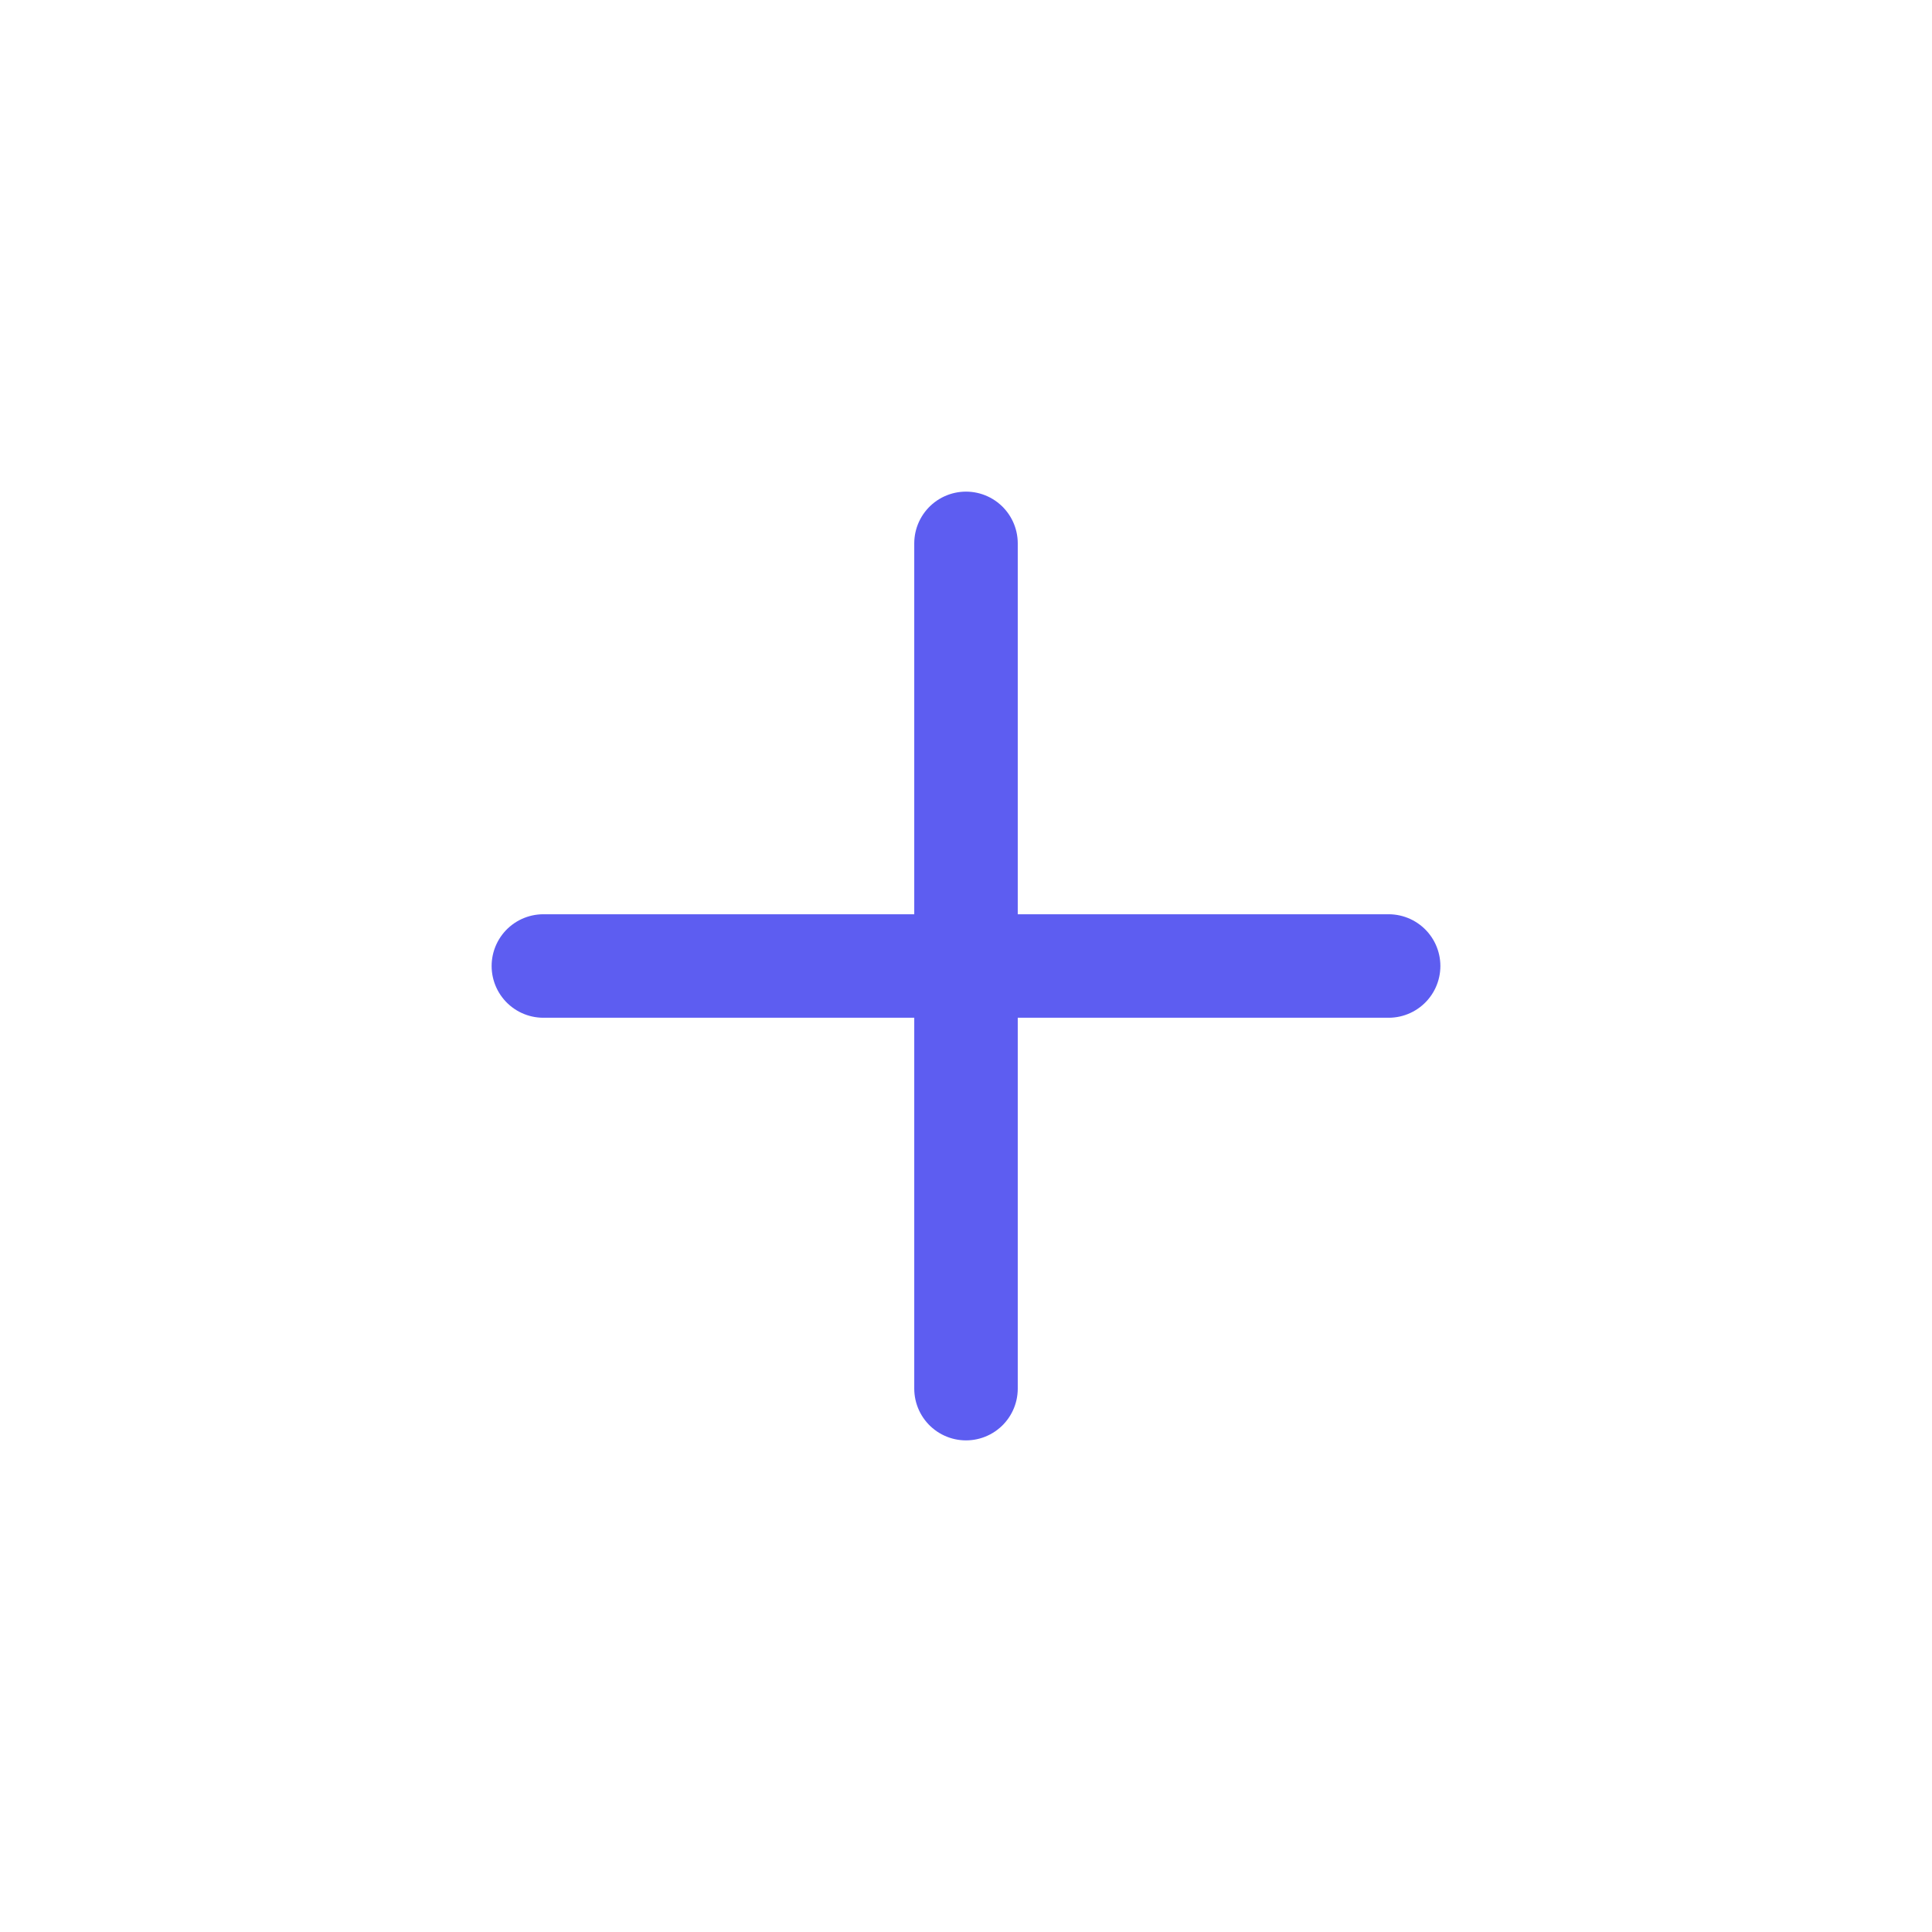
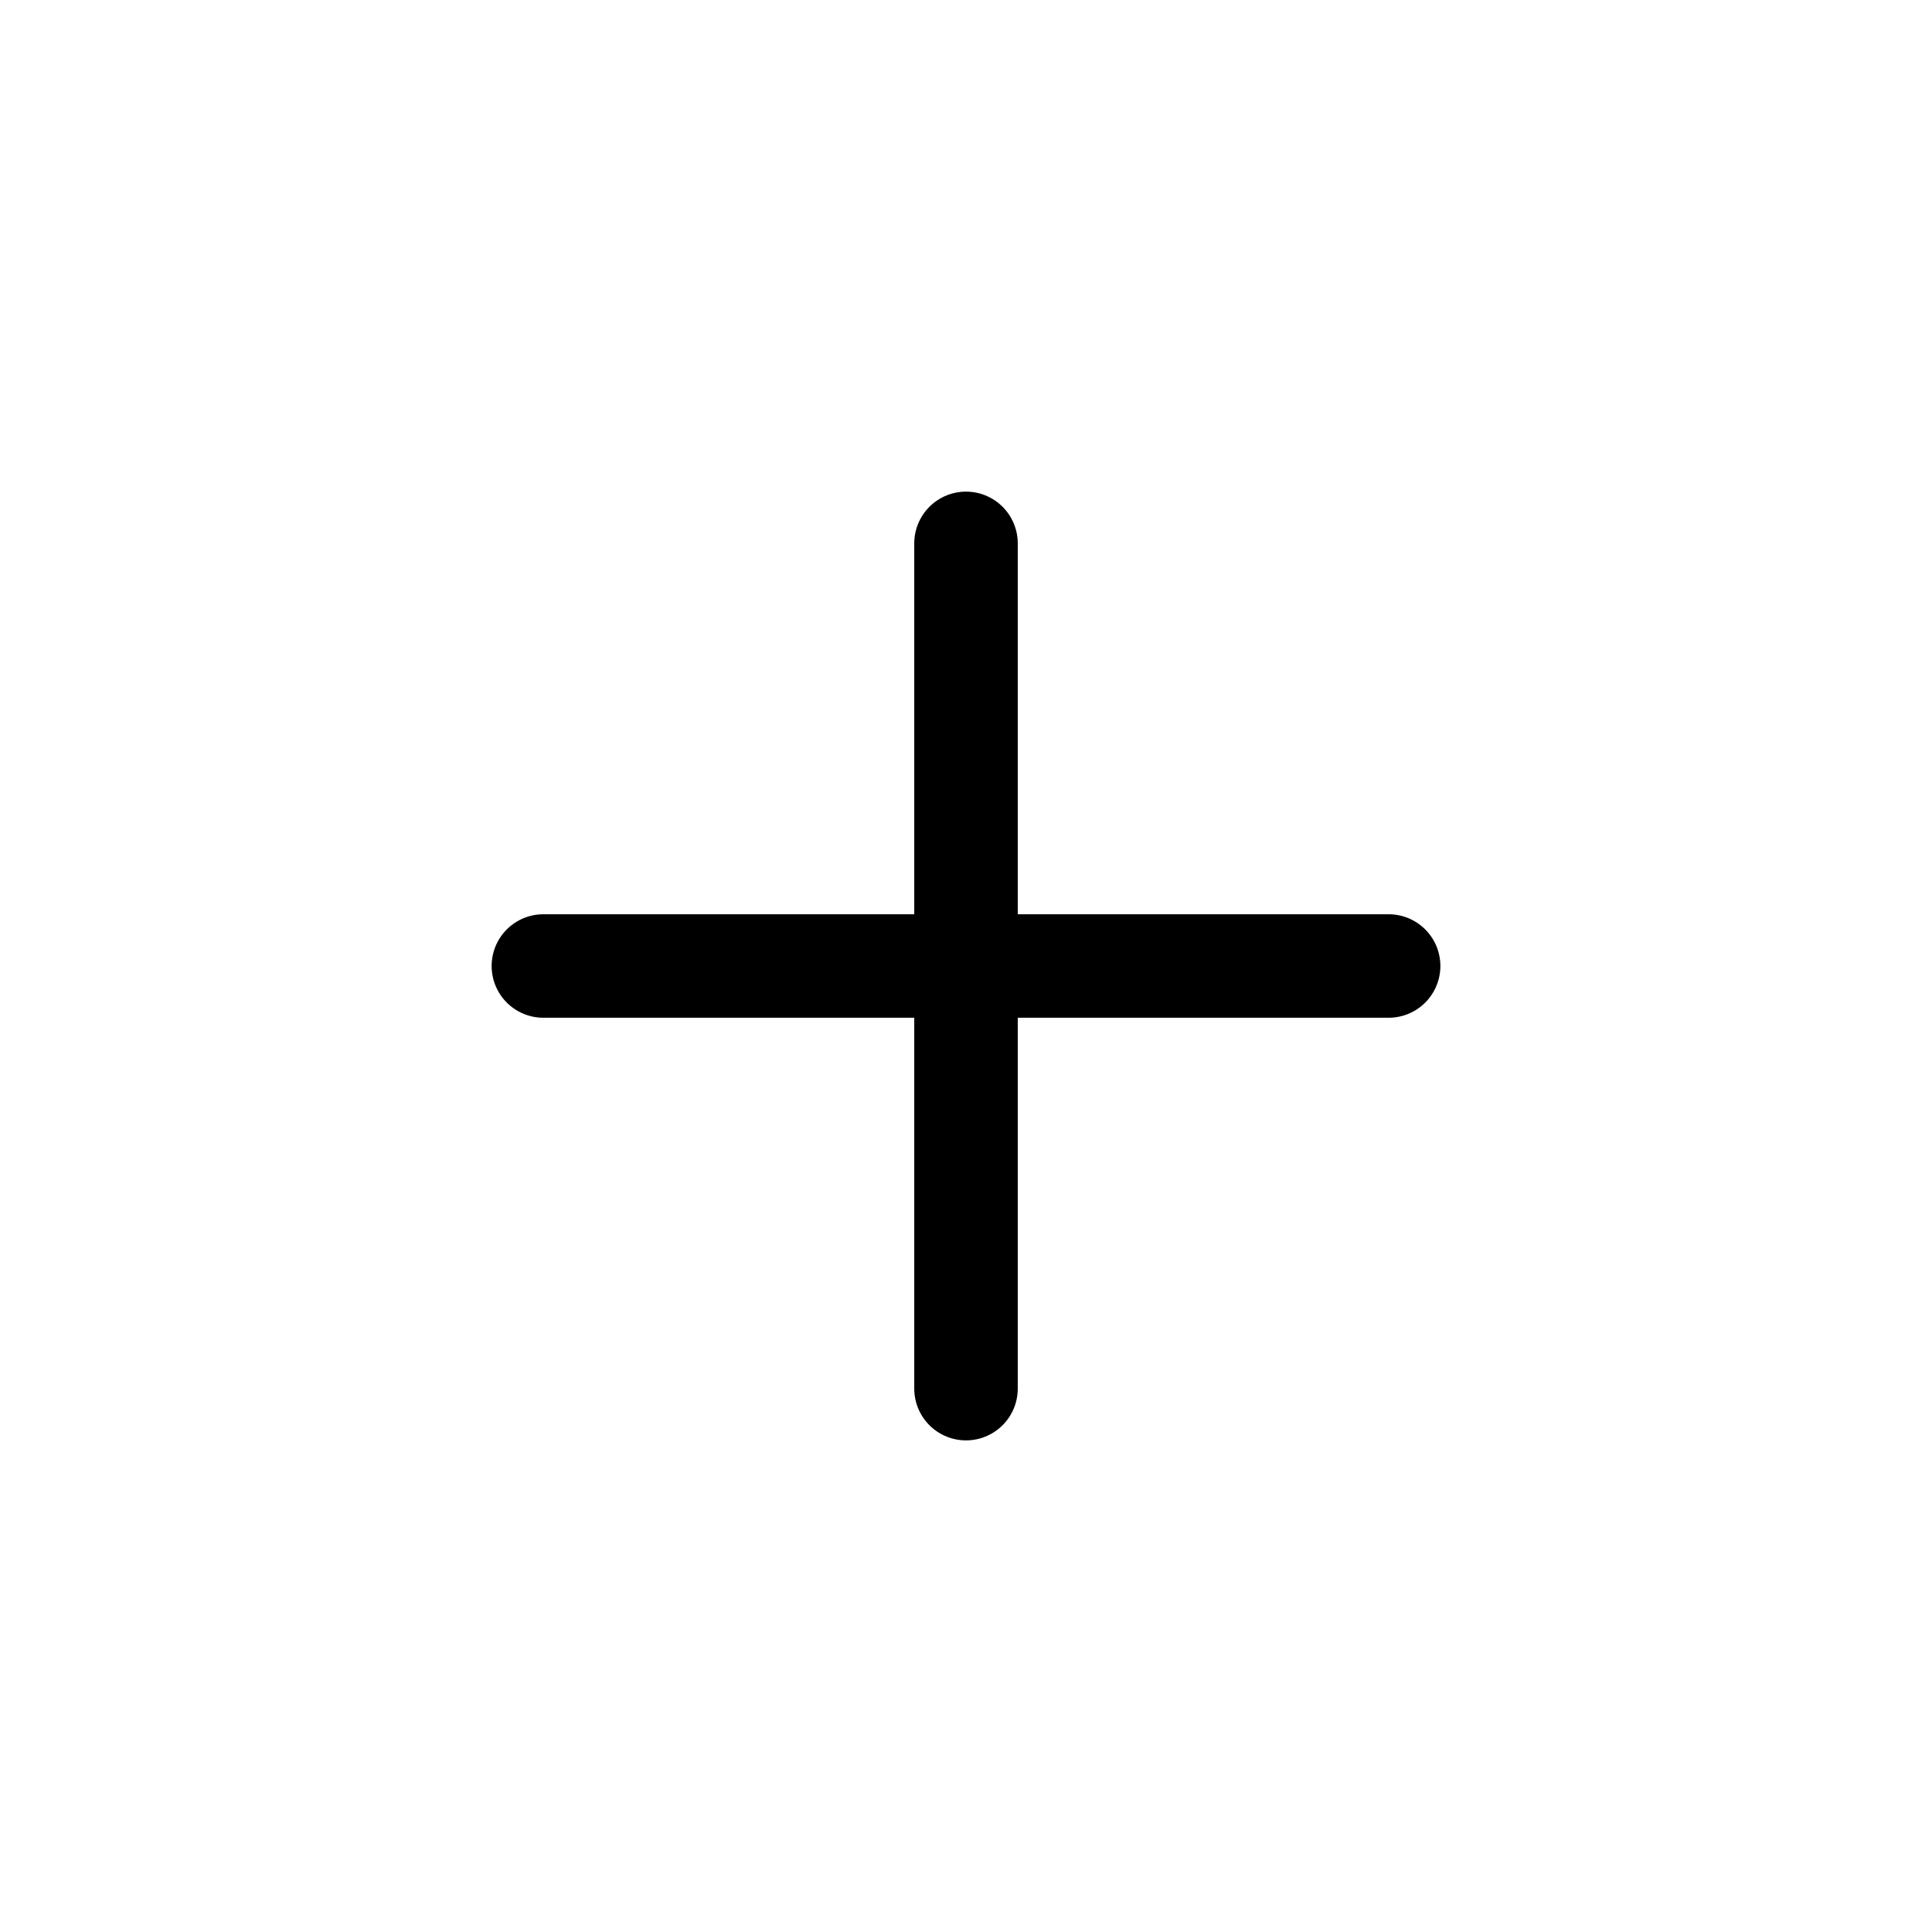
- <svg xmlns="http://www.w3.org/2000/svg" width="28" height="28" viewBox="0 0 28 28" fill="none">
-   <path d="M14 20.125V14M14 14V7.875M14 14H20.125M14 14H7.875" stroke="#5D5DF1" stroke-width="1.5" stroke-linecap="round" />
+ <svg xmlns="http://www.w3.org/2000/svg" viewBox="0 0 28 28" fill="none">
+   <path d="M14 20.125V14M14 14V7.875M14 14H20.125M14 14H7.875" stroke="currentColor" stroke-width="1.5" stroke-linecap="round" />
</svg>
